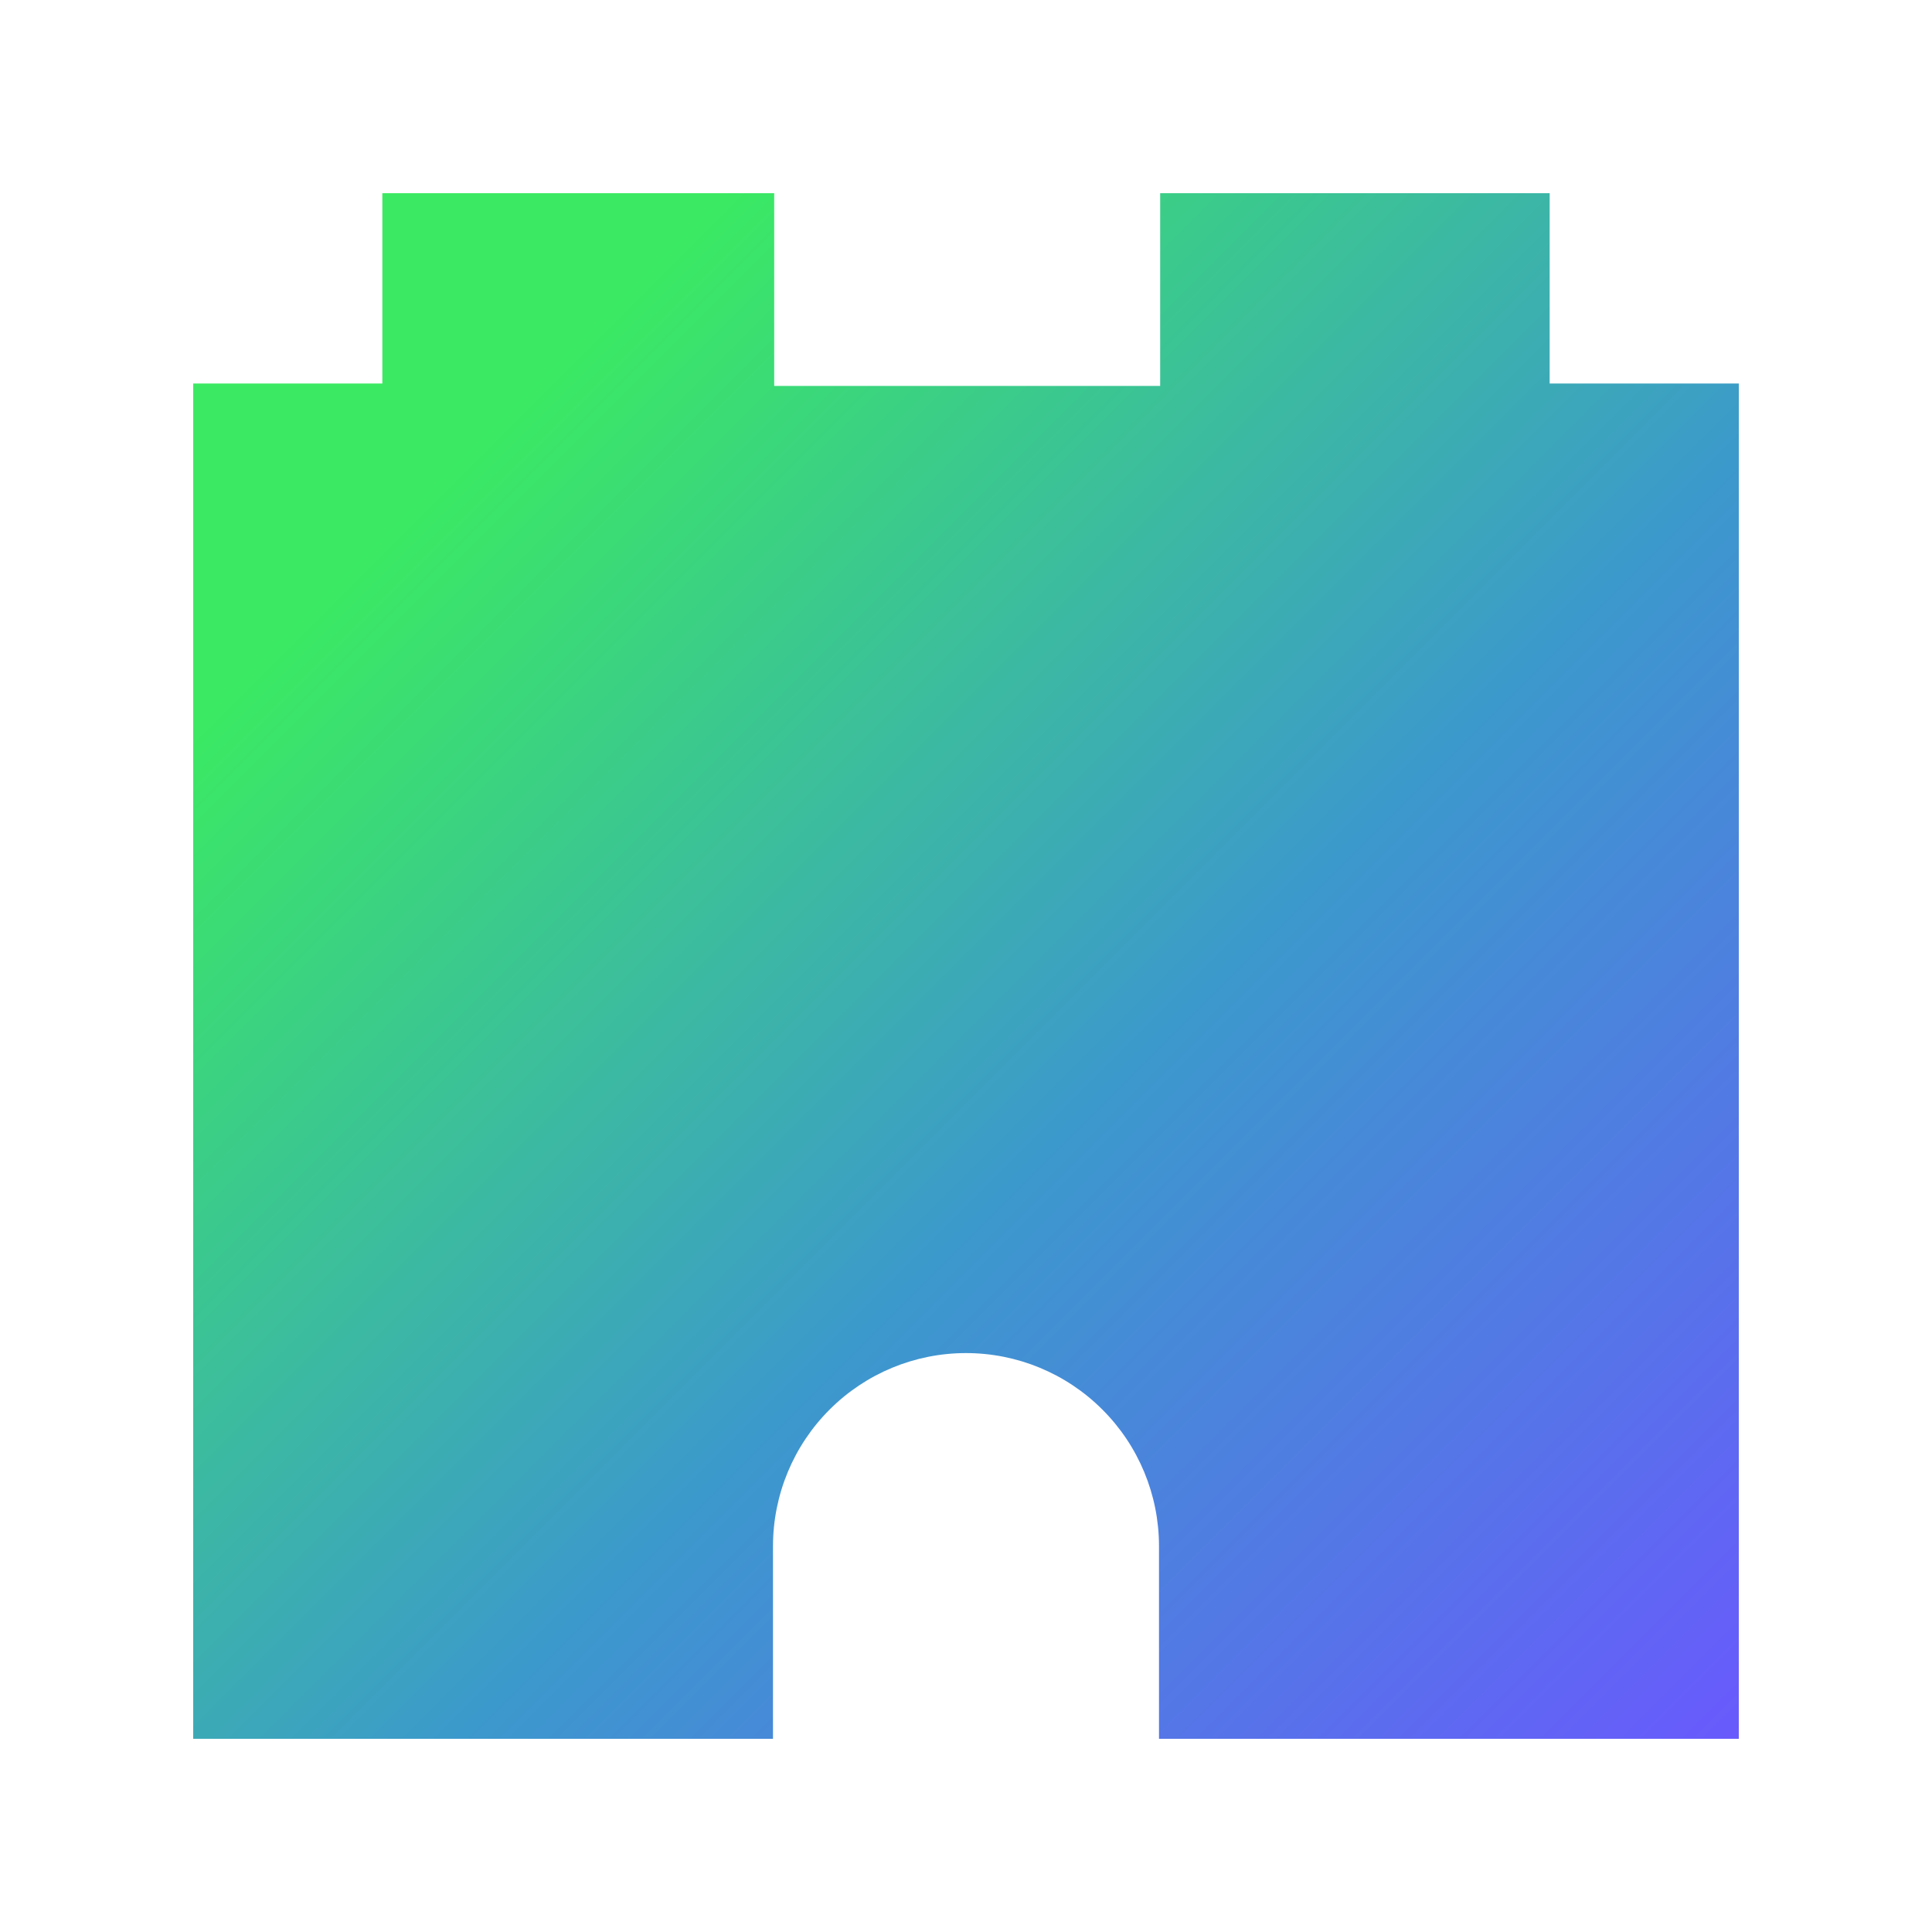
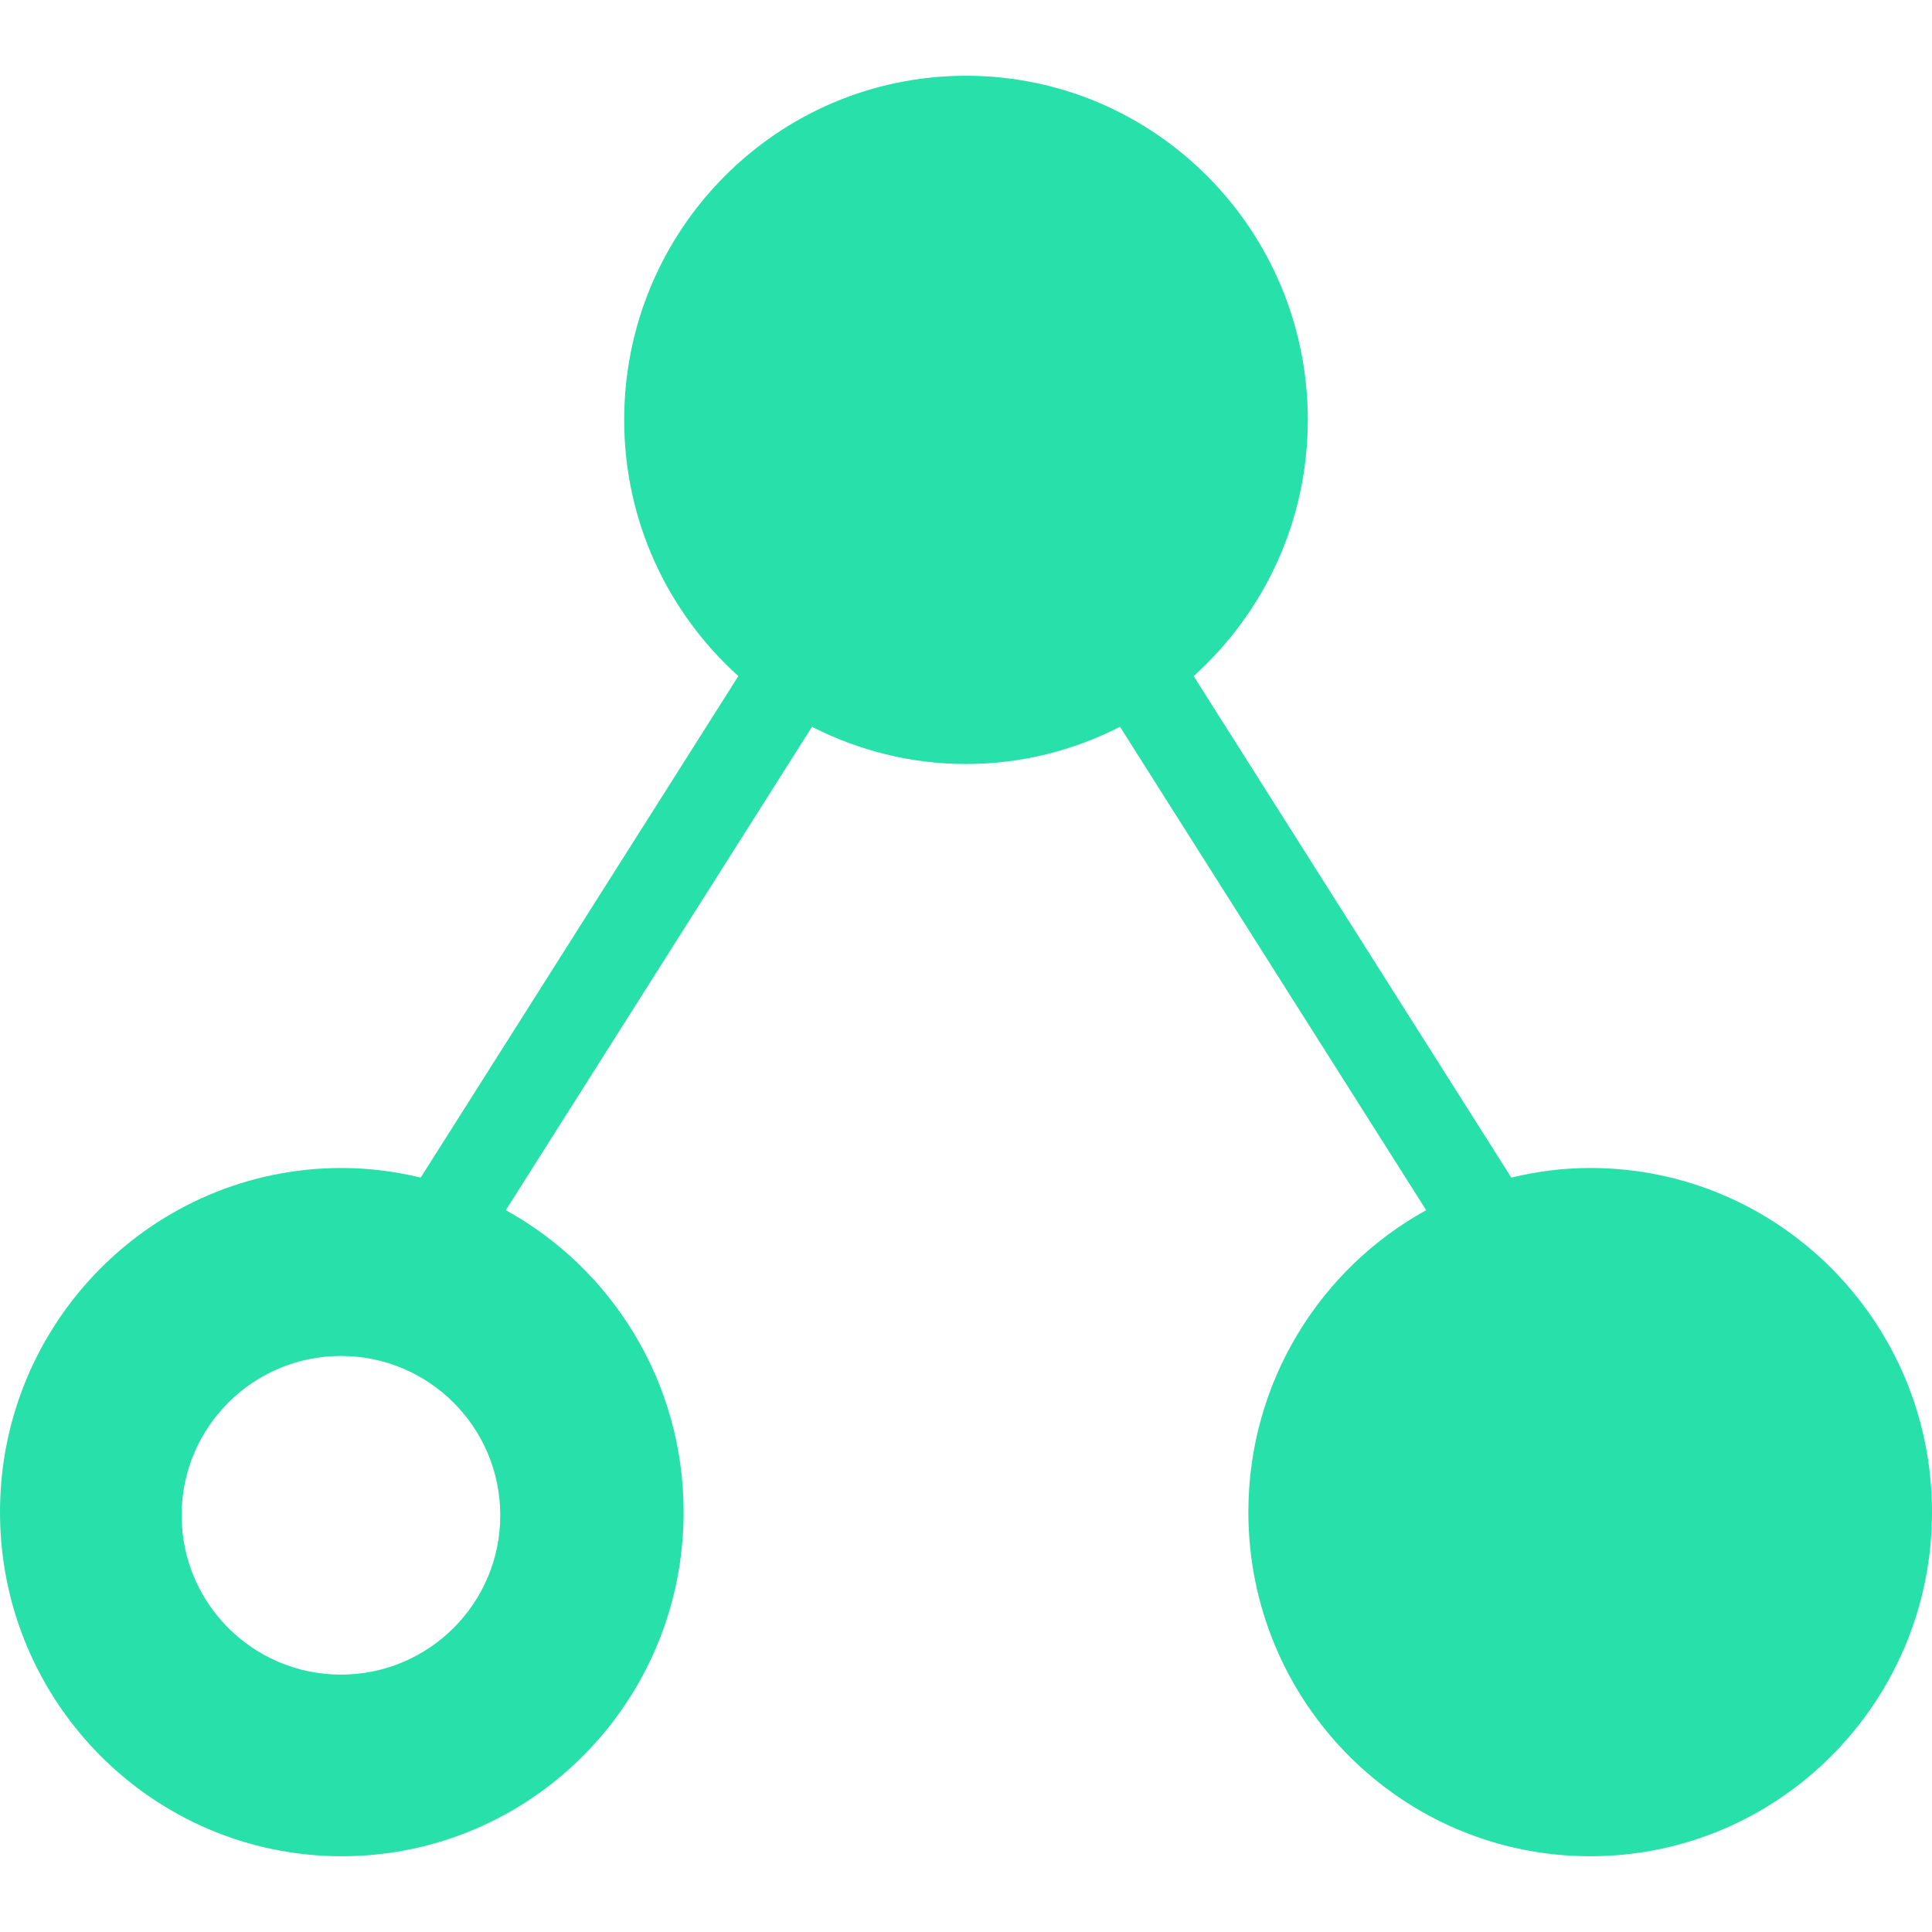
- <svg xmlns="http://www.w3.org/2000/svg" width="40" height="40" viewBox="0 0 40 40" fill="none">
-   <path d="M32.084 7.94V4H24.02V7.99H16.029V4H7.916V7.94H4V36H16.004V32.005C16.006 30.946 16.427 29.931 17.177 29.183C17.926 28.434 18.941 28.014 20 28.014C21.059 28.014 22.074 28.434 22.823 29.183C23.573 29.931 23.994 30.946 23.996 32.005V36H36V7.94H32.084Z" fill="url(#paint0_linear)" />
-   <defs>
-     <linearGradient id="paint0_linear" x1="2.942" y1="4.9" x2="37.777" y2="39.734" gradientUnits="userSpaceOnUse">
-       <stop offset="0.159" stop-color="#3BEA62" />
-       <stop offset="0.54" stop-color="#3C99CC" />
-       <stop offset="0.937" stop-color="#6B57FF" />
-     </linearGradient>
-   </defs>
+ <svg xmlns="http://www.w3.org/2000/svg" width="512" height="512" viewBox="0 0 512 512">
+   <path fill="#28e0a9" d="M421.415 309.528c-7.209 0-14.186.938-20.909 2.54l-.636-1.005l-83.542-131.894c18.528-16.698 30.257-40.888 30.257-67.894c0-50.366-40.556-91.197-90.585-91.197c-50.028 0-90.585 40.83-90.585 91.197c0 27.006 11.728 51.196 30.257 67.894L112.13 311.063l-.636 1.005c-6.723-1.602-13.7-2.54-20.91-2.54C40.557 309.528 0 350.358 0 400.725s40.556 91.197 90.585 91.197c50.028 0 90.584-40.83 90.584-91.197c0-34.507-19.045-64.525-47.122-80.016l81.138-128.098c12.276 6.257 26.114 9.86 40.815 9.86c14.701 0 28.54-3.603 40.816-9.86l81.137 128.098c-28.077 15.49-47.122 45.509-47.122 80.016c0 50.366 40.556 91.197 90.584 91.197c50.029 0 90.585-40.83 90.585-91.197s-40.556-91.197-90.585-91.197M90.353 443.791c-23.319 0-42.223-18.903-42.223-42.222s18.904-42.223 42.223-42.223s42.222 18.904 42.222 42.223s-18.903 42.222-42.222 42.222" />
</svg>
